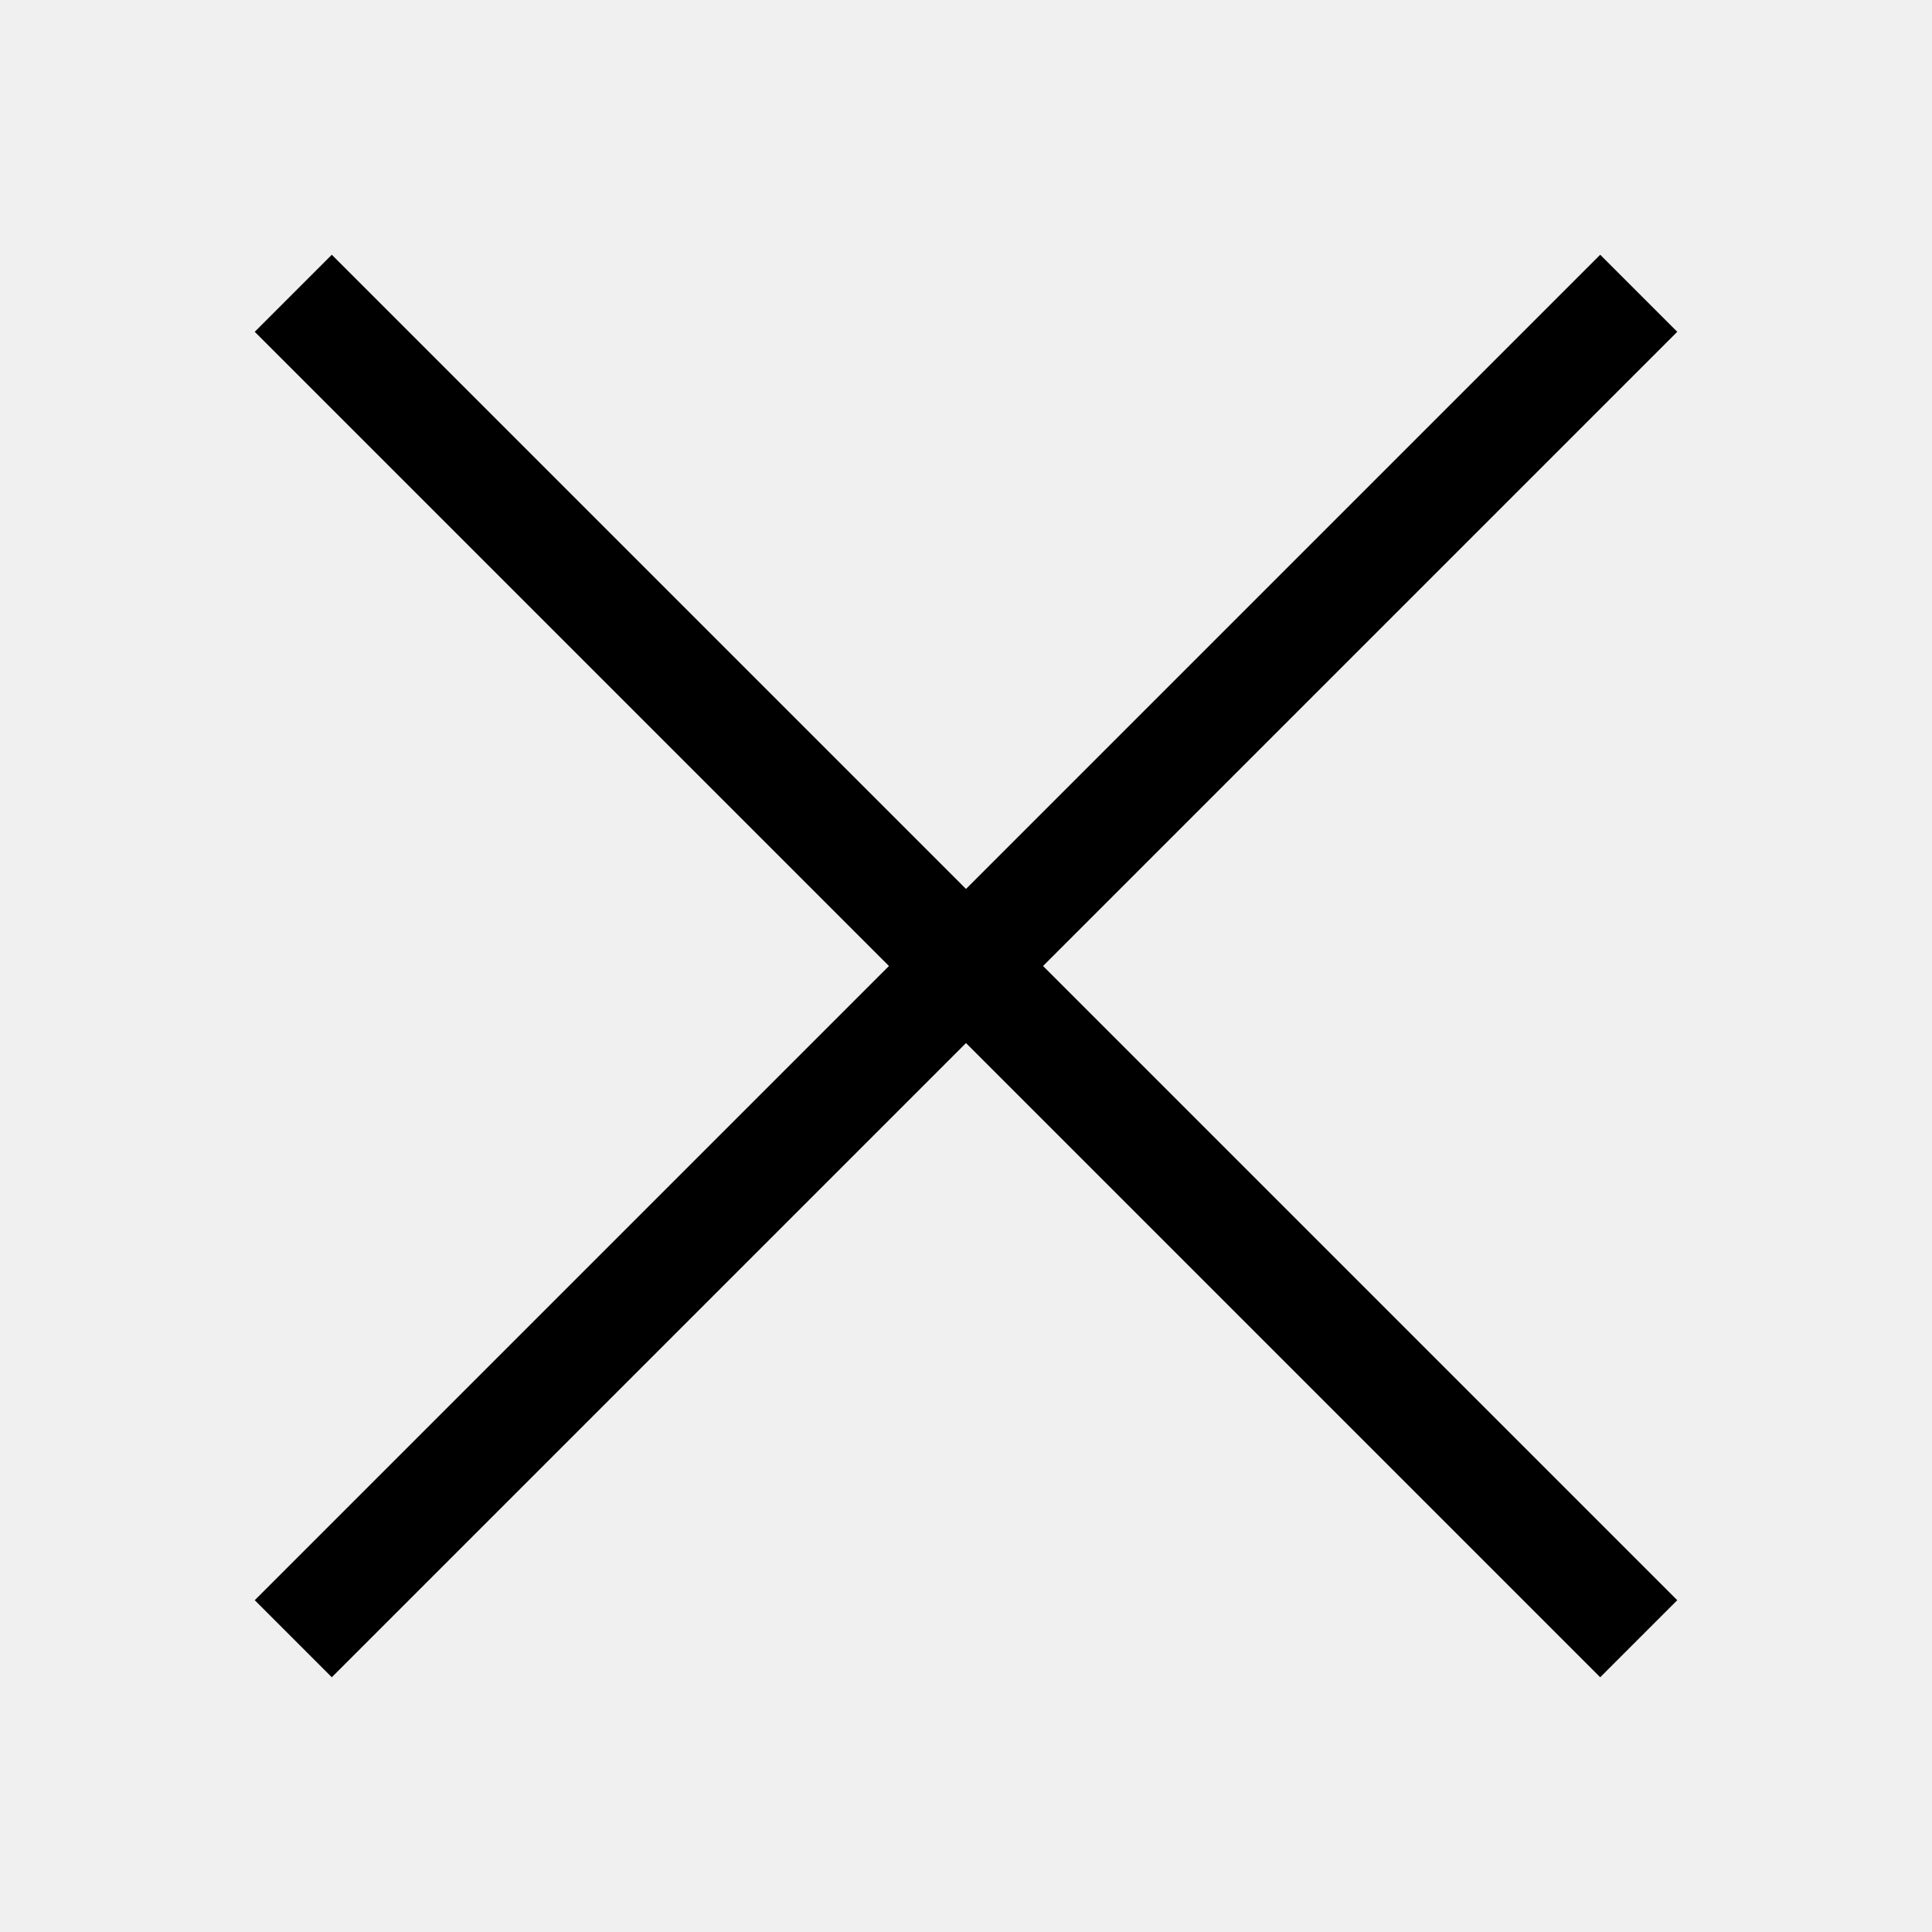
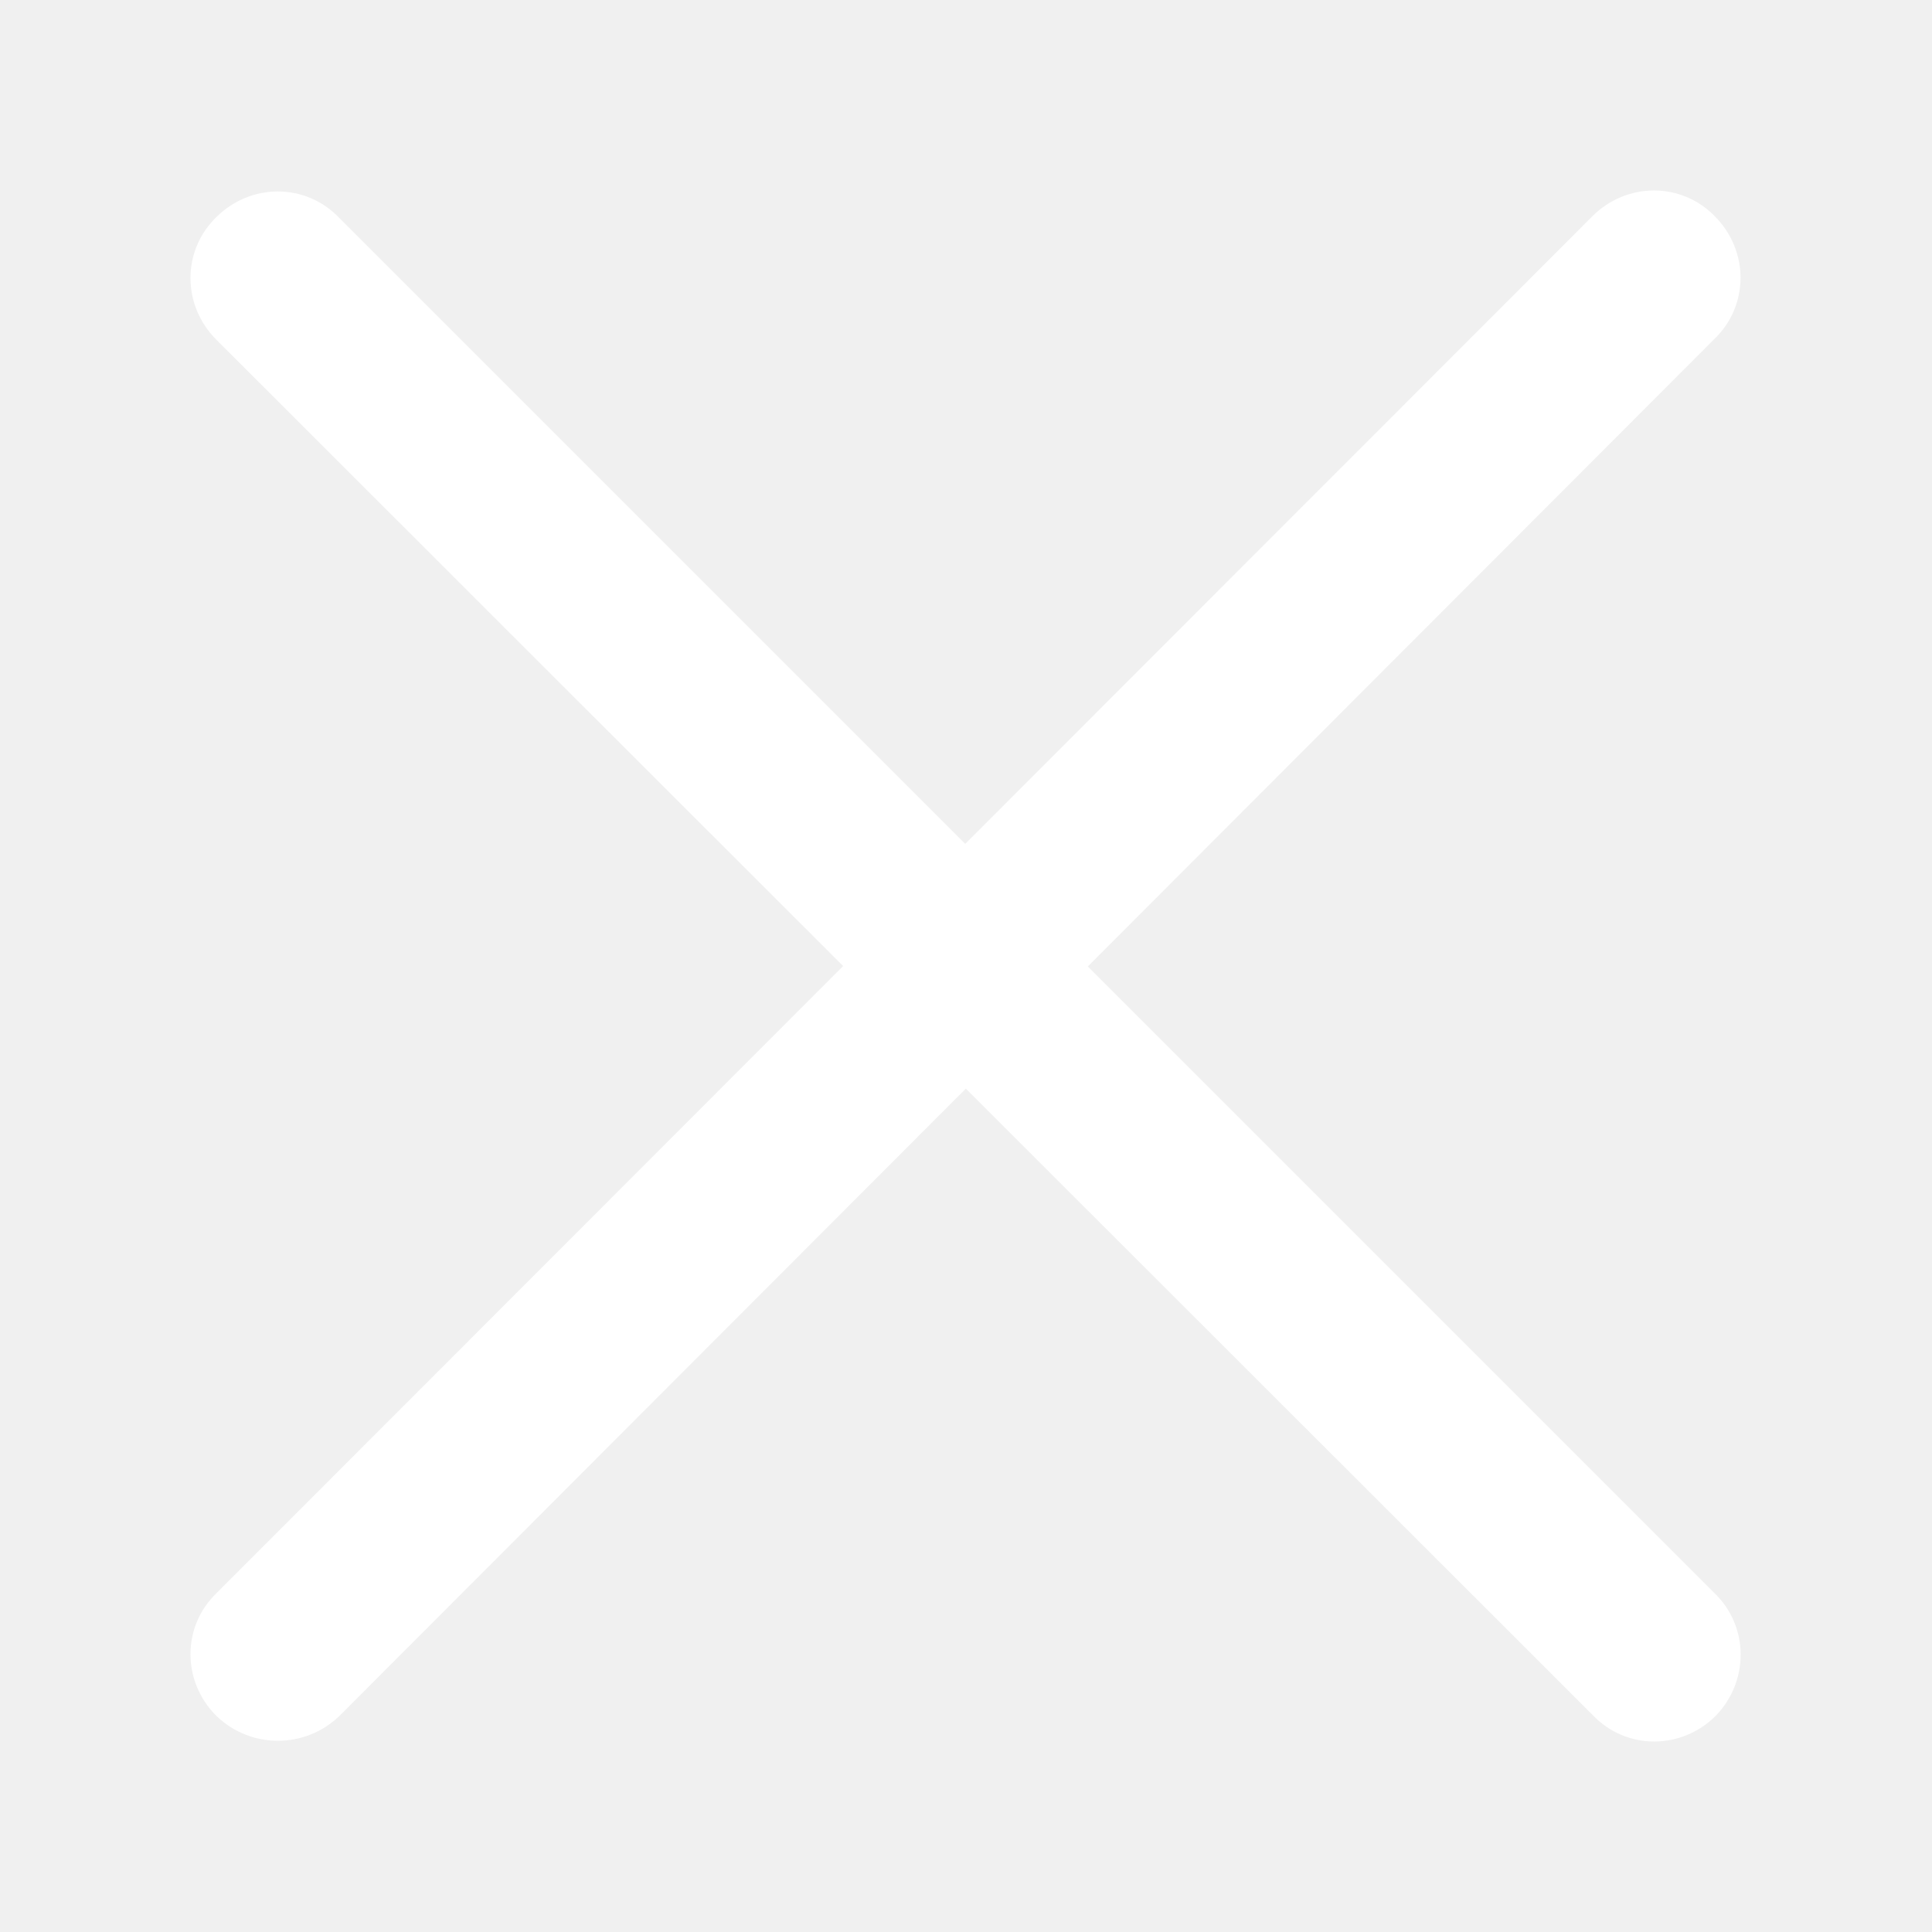
<svg xmlns="http://www.w3.org/2000/svg" version="1.1" id="Capa_1" x="0px" y="0px" viewBox="0 0 195 195" style="enable-background:new 0 0 195 195;" xml:space="preserve">
  <style type="text/css">
- 	.st0{fill:none;stroke:#000000;stroke-width:11;stroke-miterlimit:10;}
+ 	.st0{fill:#FFFFFF;stroke:#FFFFFF;stroke-width:7;stroke-miterlimit:10;}
</style>
-   <line class="st0" x1="29.6" y1="29.6" x2="165.4" y2="165.4" />
-   <line class="st0" x1="165.4" y1="29.6" x2="29.6" y2="165.4" />
+   <path class="st0" d="M170.7,170.7L170.7,170.7c-2.1,2.1-5.4,2.1-7.4,0L24.3,31.8c-2.1-2.1-2.1-5.4,0-7.4l0,0c2.1-2.1,5.4-2.1,7.4,0  l138.9,138.9C172.7,165.3,172.7,168.6,170.7,170.7z" />
+   <path class="st0" d="M24.3,170.7L24.3,170.7c-2.1-2.1-2.1-5.4,0-7.4l138.9-139c2.1-2.1,5.4-2.1,7.4,0l0,0c2.1,2.1,2.1,5.4,0,7.4  l-138.8,139C29.7,172.7,26.4,172.7,24.3,170.7z" />
</svg>
